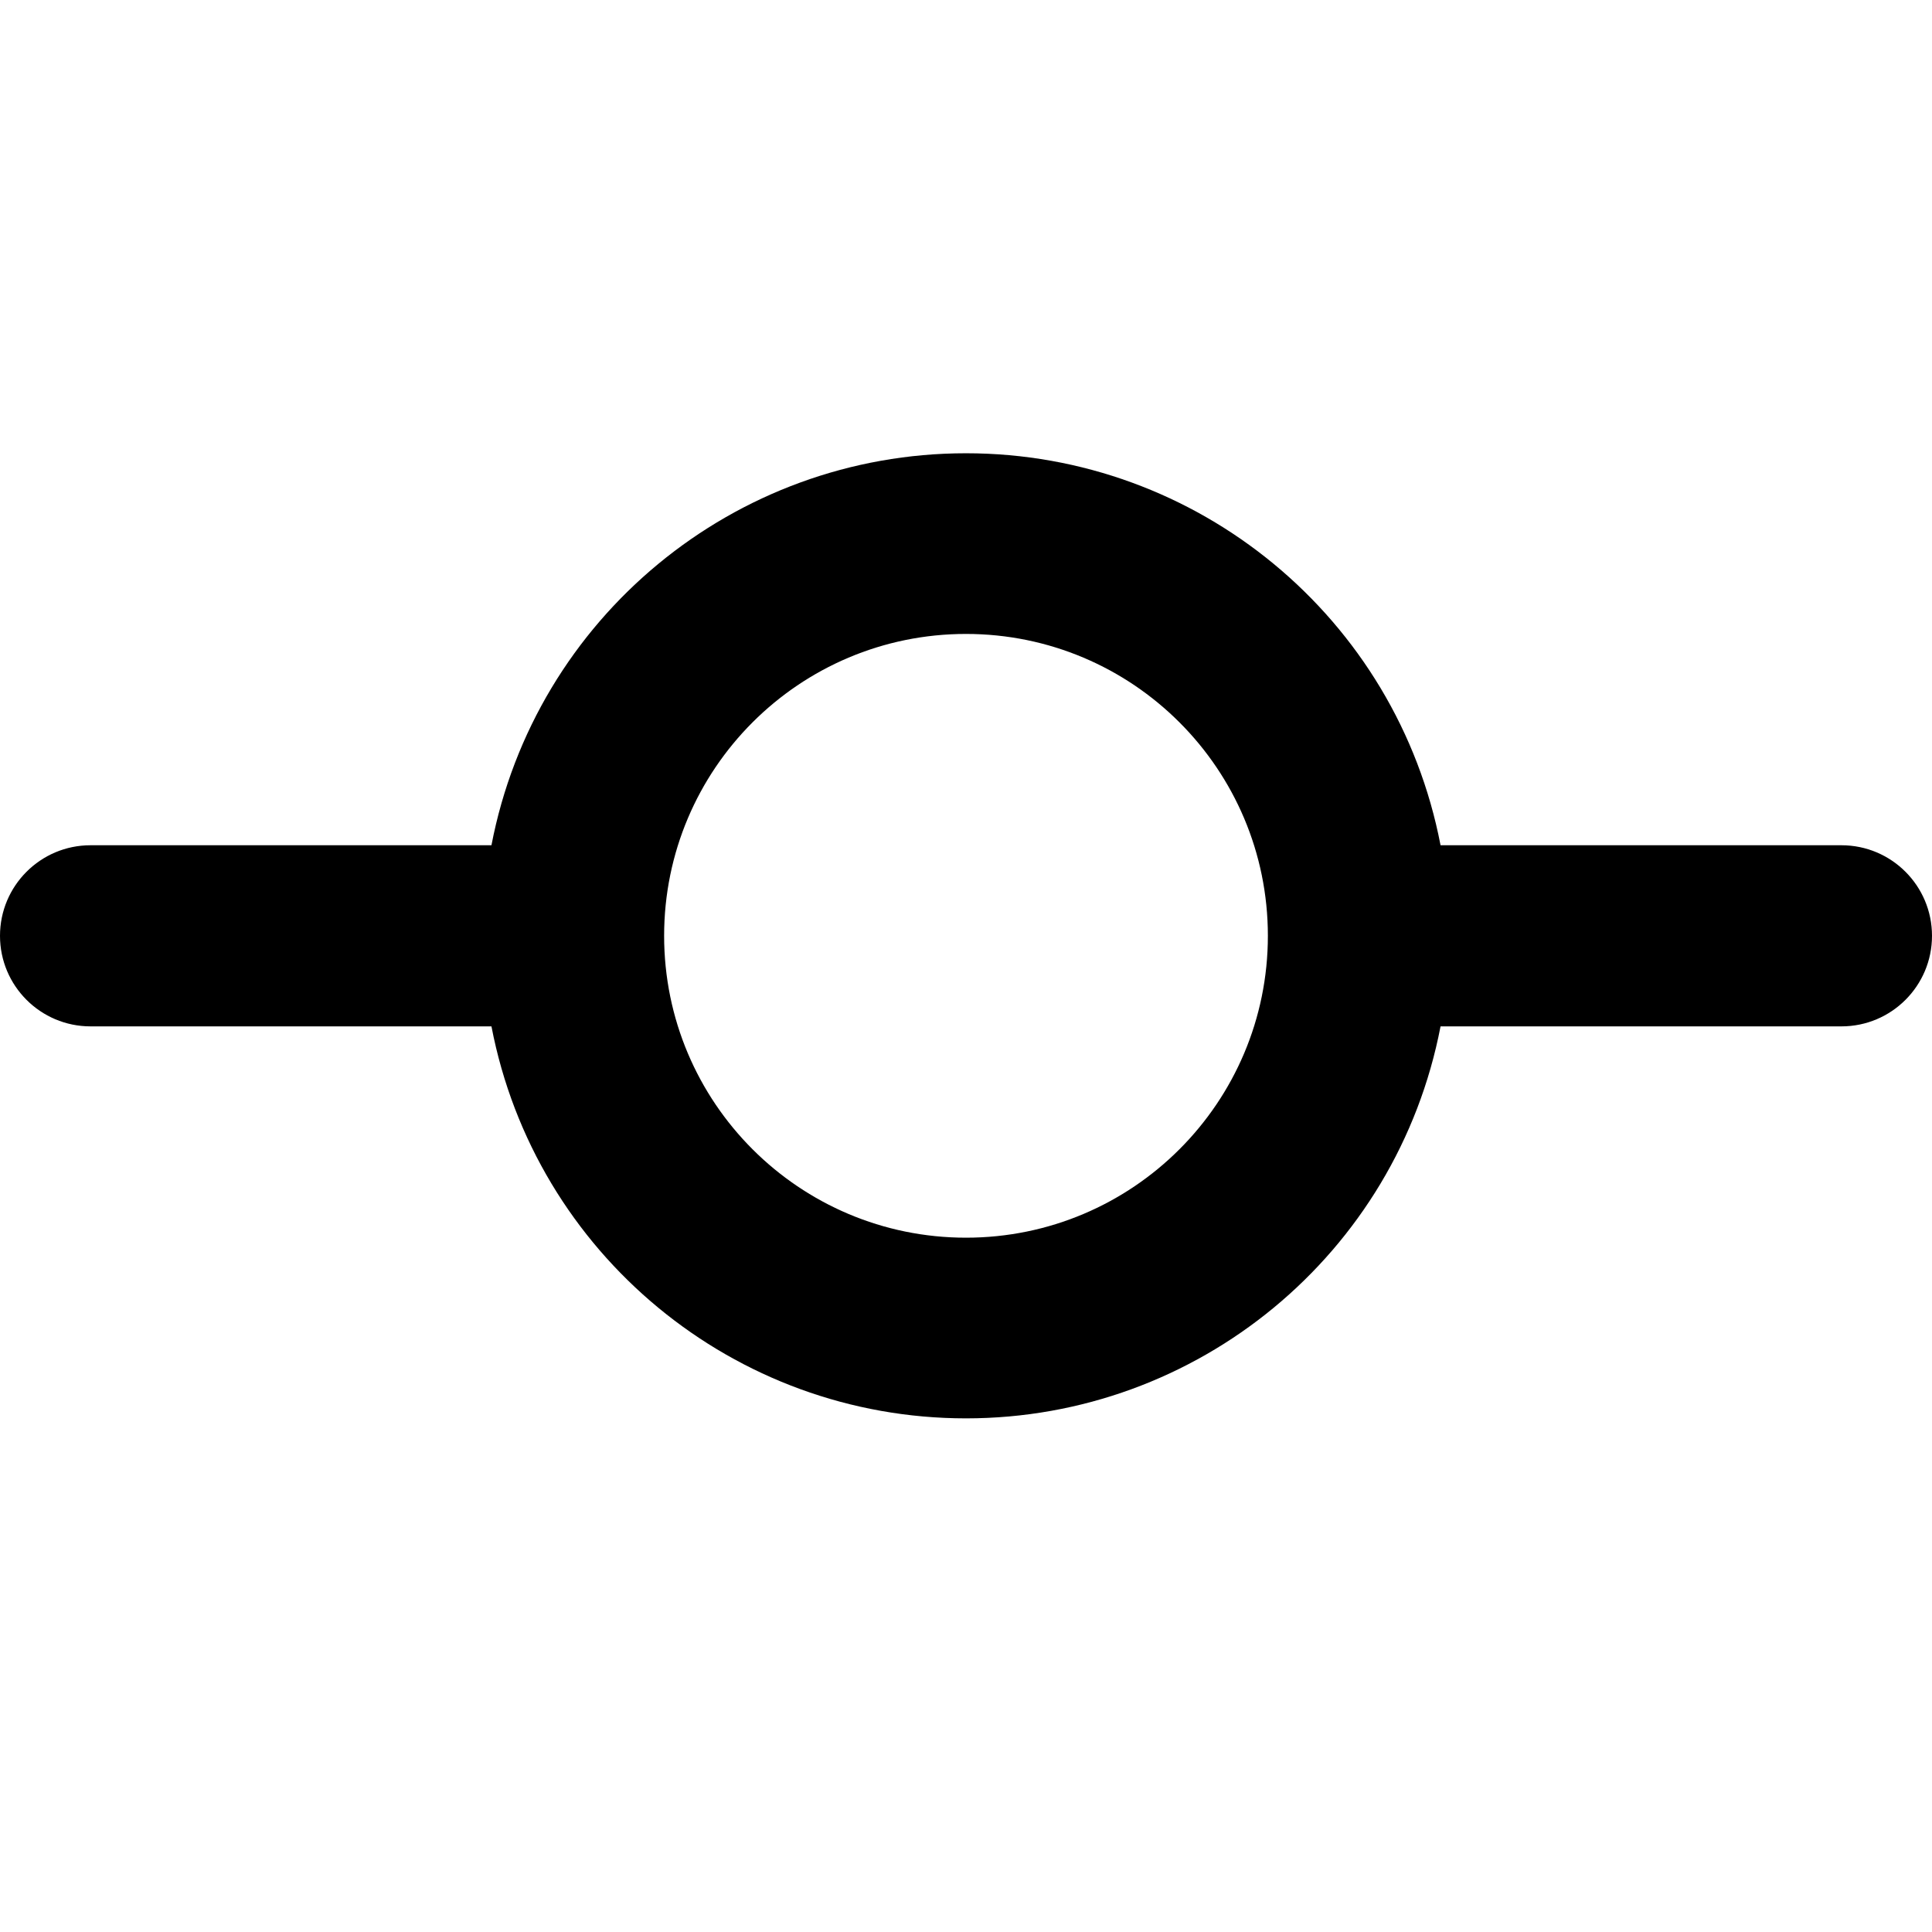
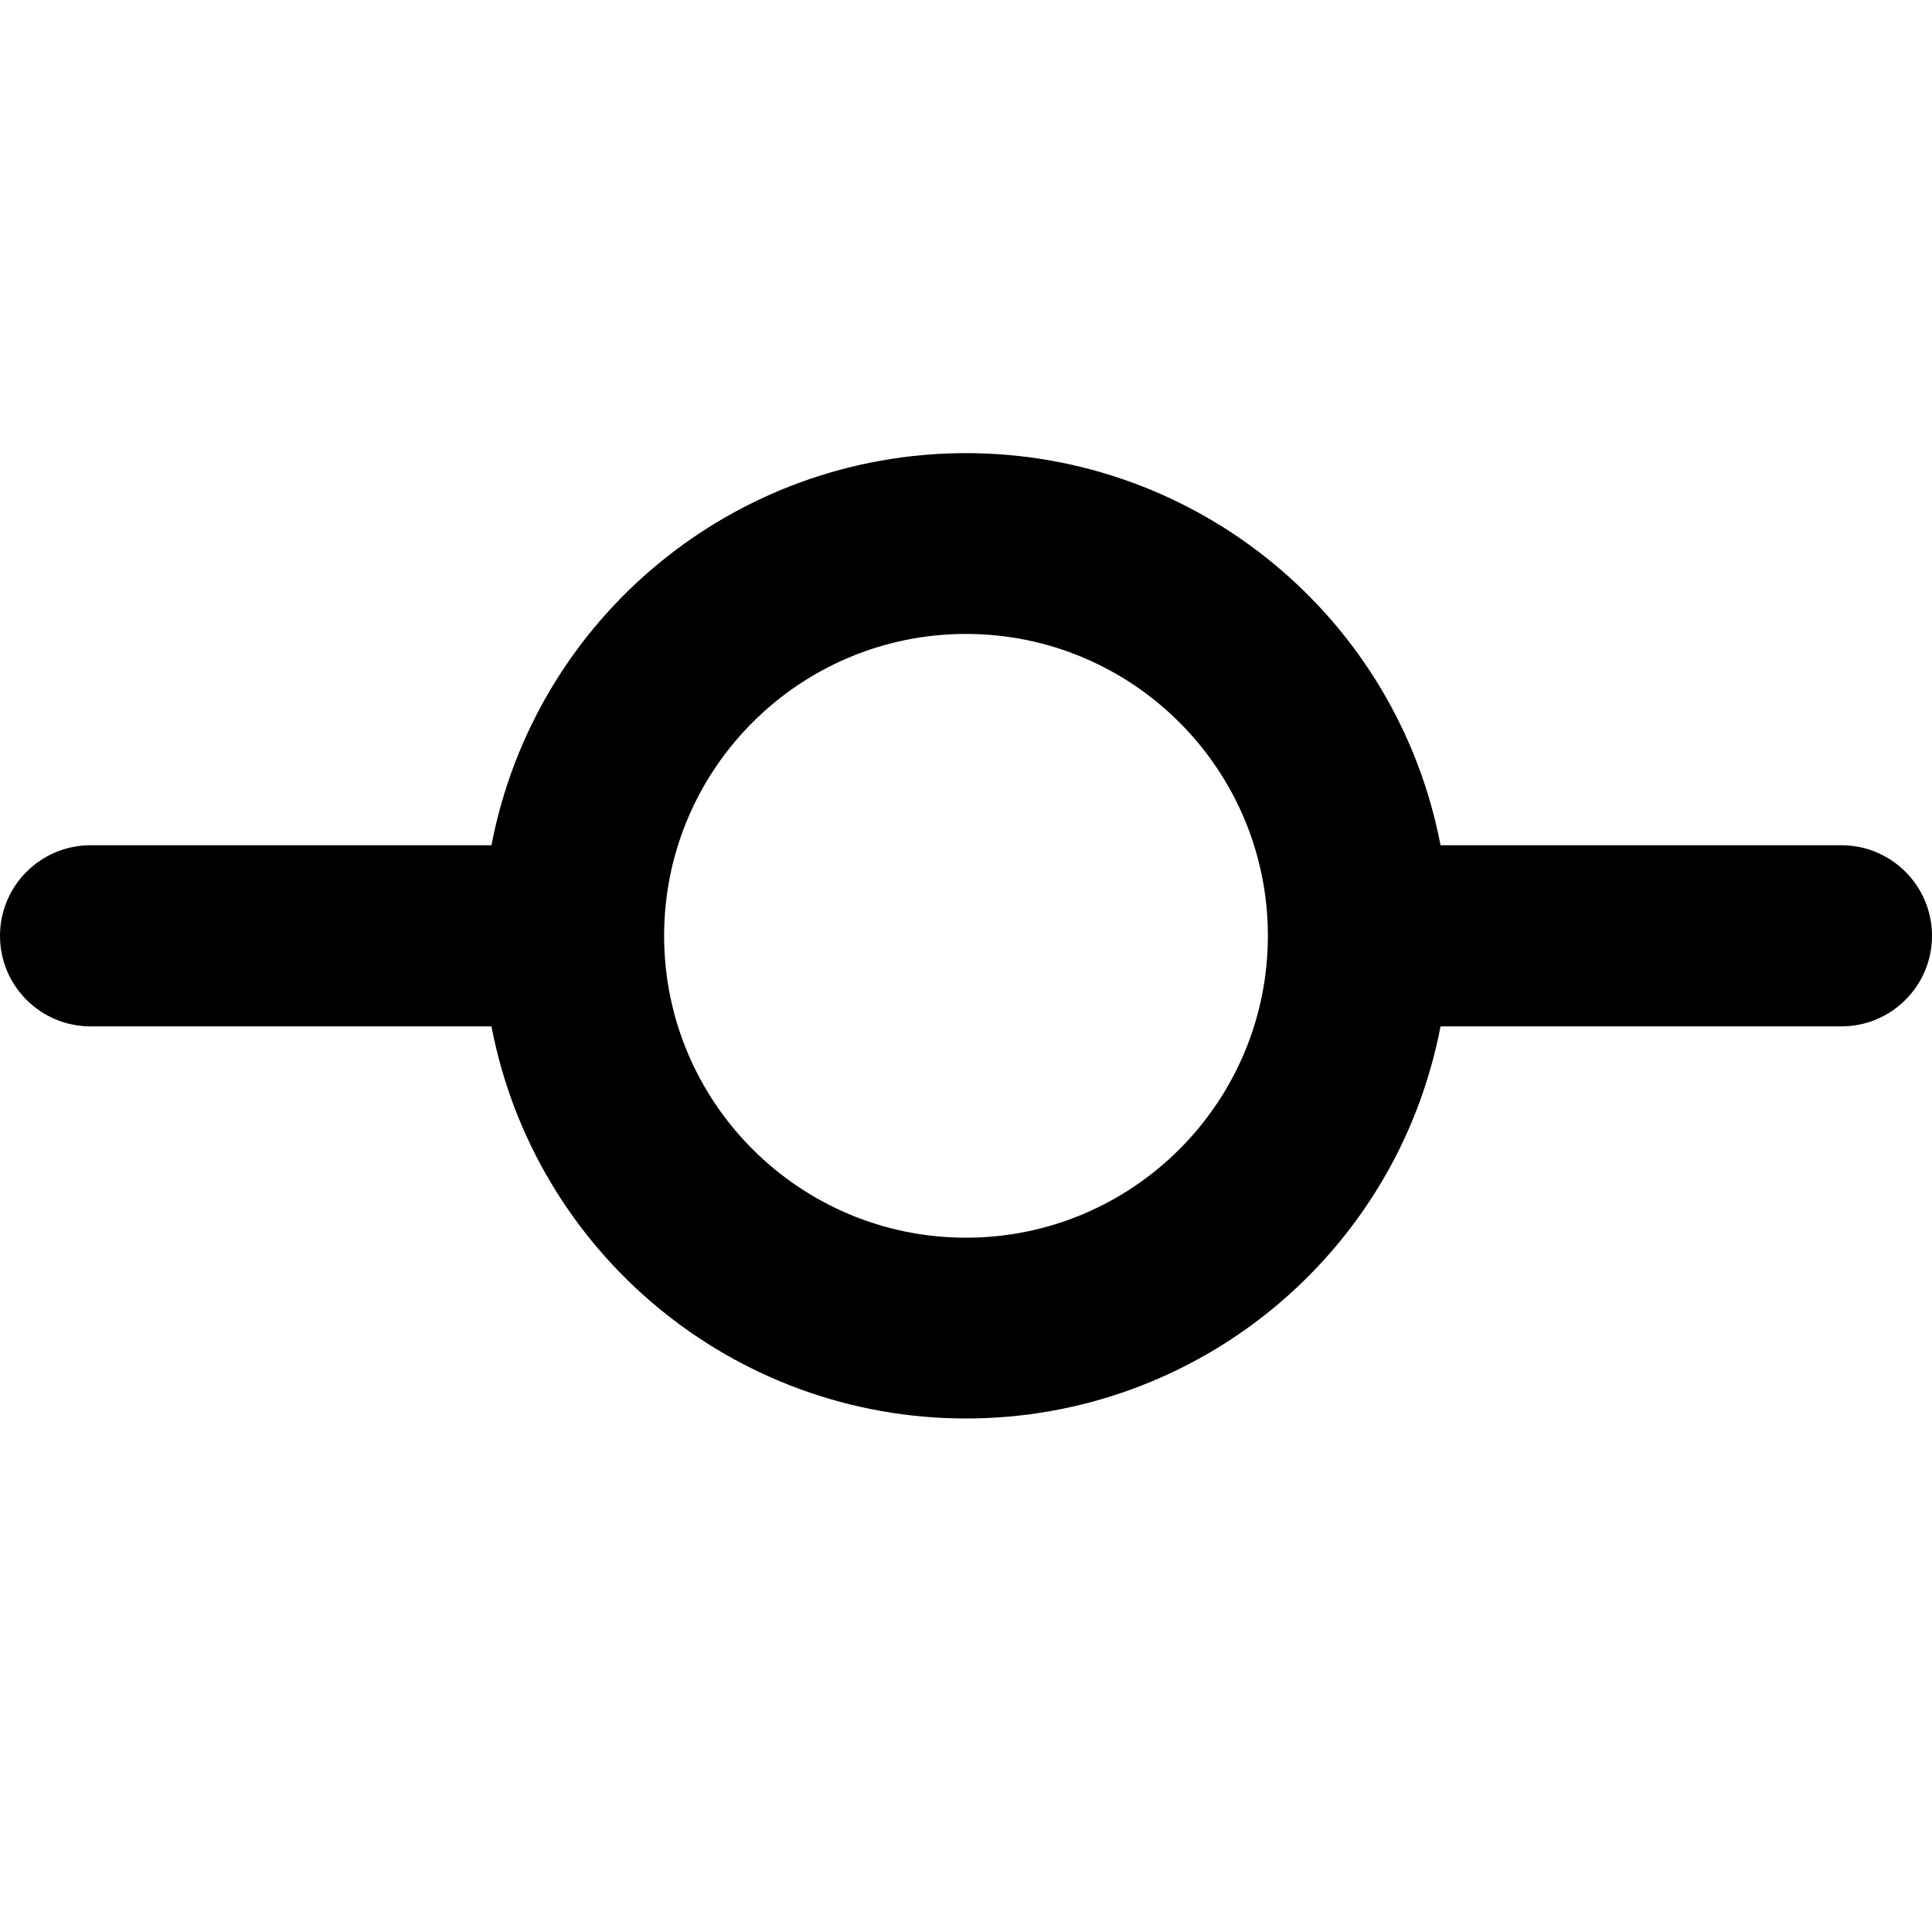
- <svg xmlns="http://www.w3.org/2000/svg" role="img" viewBox="0 0 16 16">
-   <path d="M11.93 8.5a4.002 4.002 0 0 1-7.86 0H.75a.75.75 0 0 1 0-1.5h3.32a4.002 4.002 0 0 1 7.86 0h3.32a.75.75 0 0 1 0 1.5Zm-1.43-.75a2.5 2.5 0 1 0-5 0 2.5 2.5 0 0 0 5 0Z" />
+ <svg xmlns="http://www.w3.org/2000/svg" role="img" viewBox="0 0 24 24">
+   <path d="M 17.895 12.75 C 17.352 15.578 14.879 17.621 12 17.621 C 9.121 17.621 6.648 15.578 6.105 12.75 L 1.125 12.75 C 0.504 12.75 0 12.246 0 11.625 C 0 11.004 0.504 10.5 1.125 10.5 L 6.105 10.5 C 6.648 7.672 9.121 5.629 12 5.629 C 14.879 5.629 17.352 7.672 17.895 10.5 L 22.875 10.5 C 23.496 10.5 24 11.004 24 11.625 C 24 12.246 23.496 12.75 22.875 12.75 Z M 15.75 11.625 C 15.75 9.555 14.07 7.875 12 7.875 C 9.93 7.875 8.25 9.555 8.25 11.625 C 8.25 13.695 9.93 15.375 12 15.375 C 14.07 15.375 15.75 13.695 15.75 11.625 Z M 15.75 11.625 " />
</svg>
